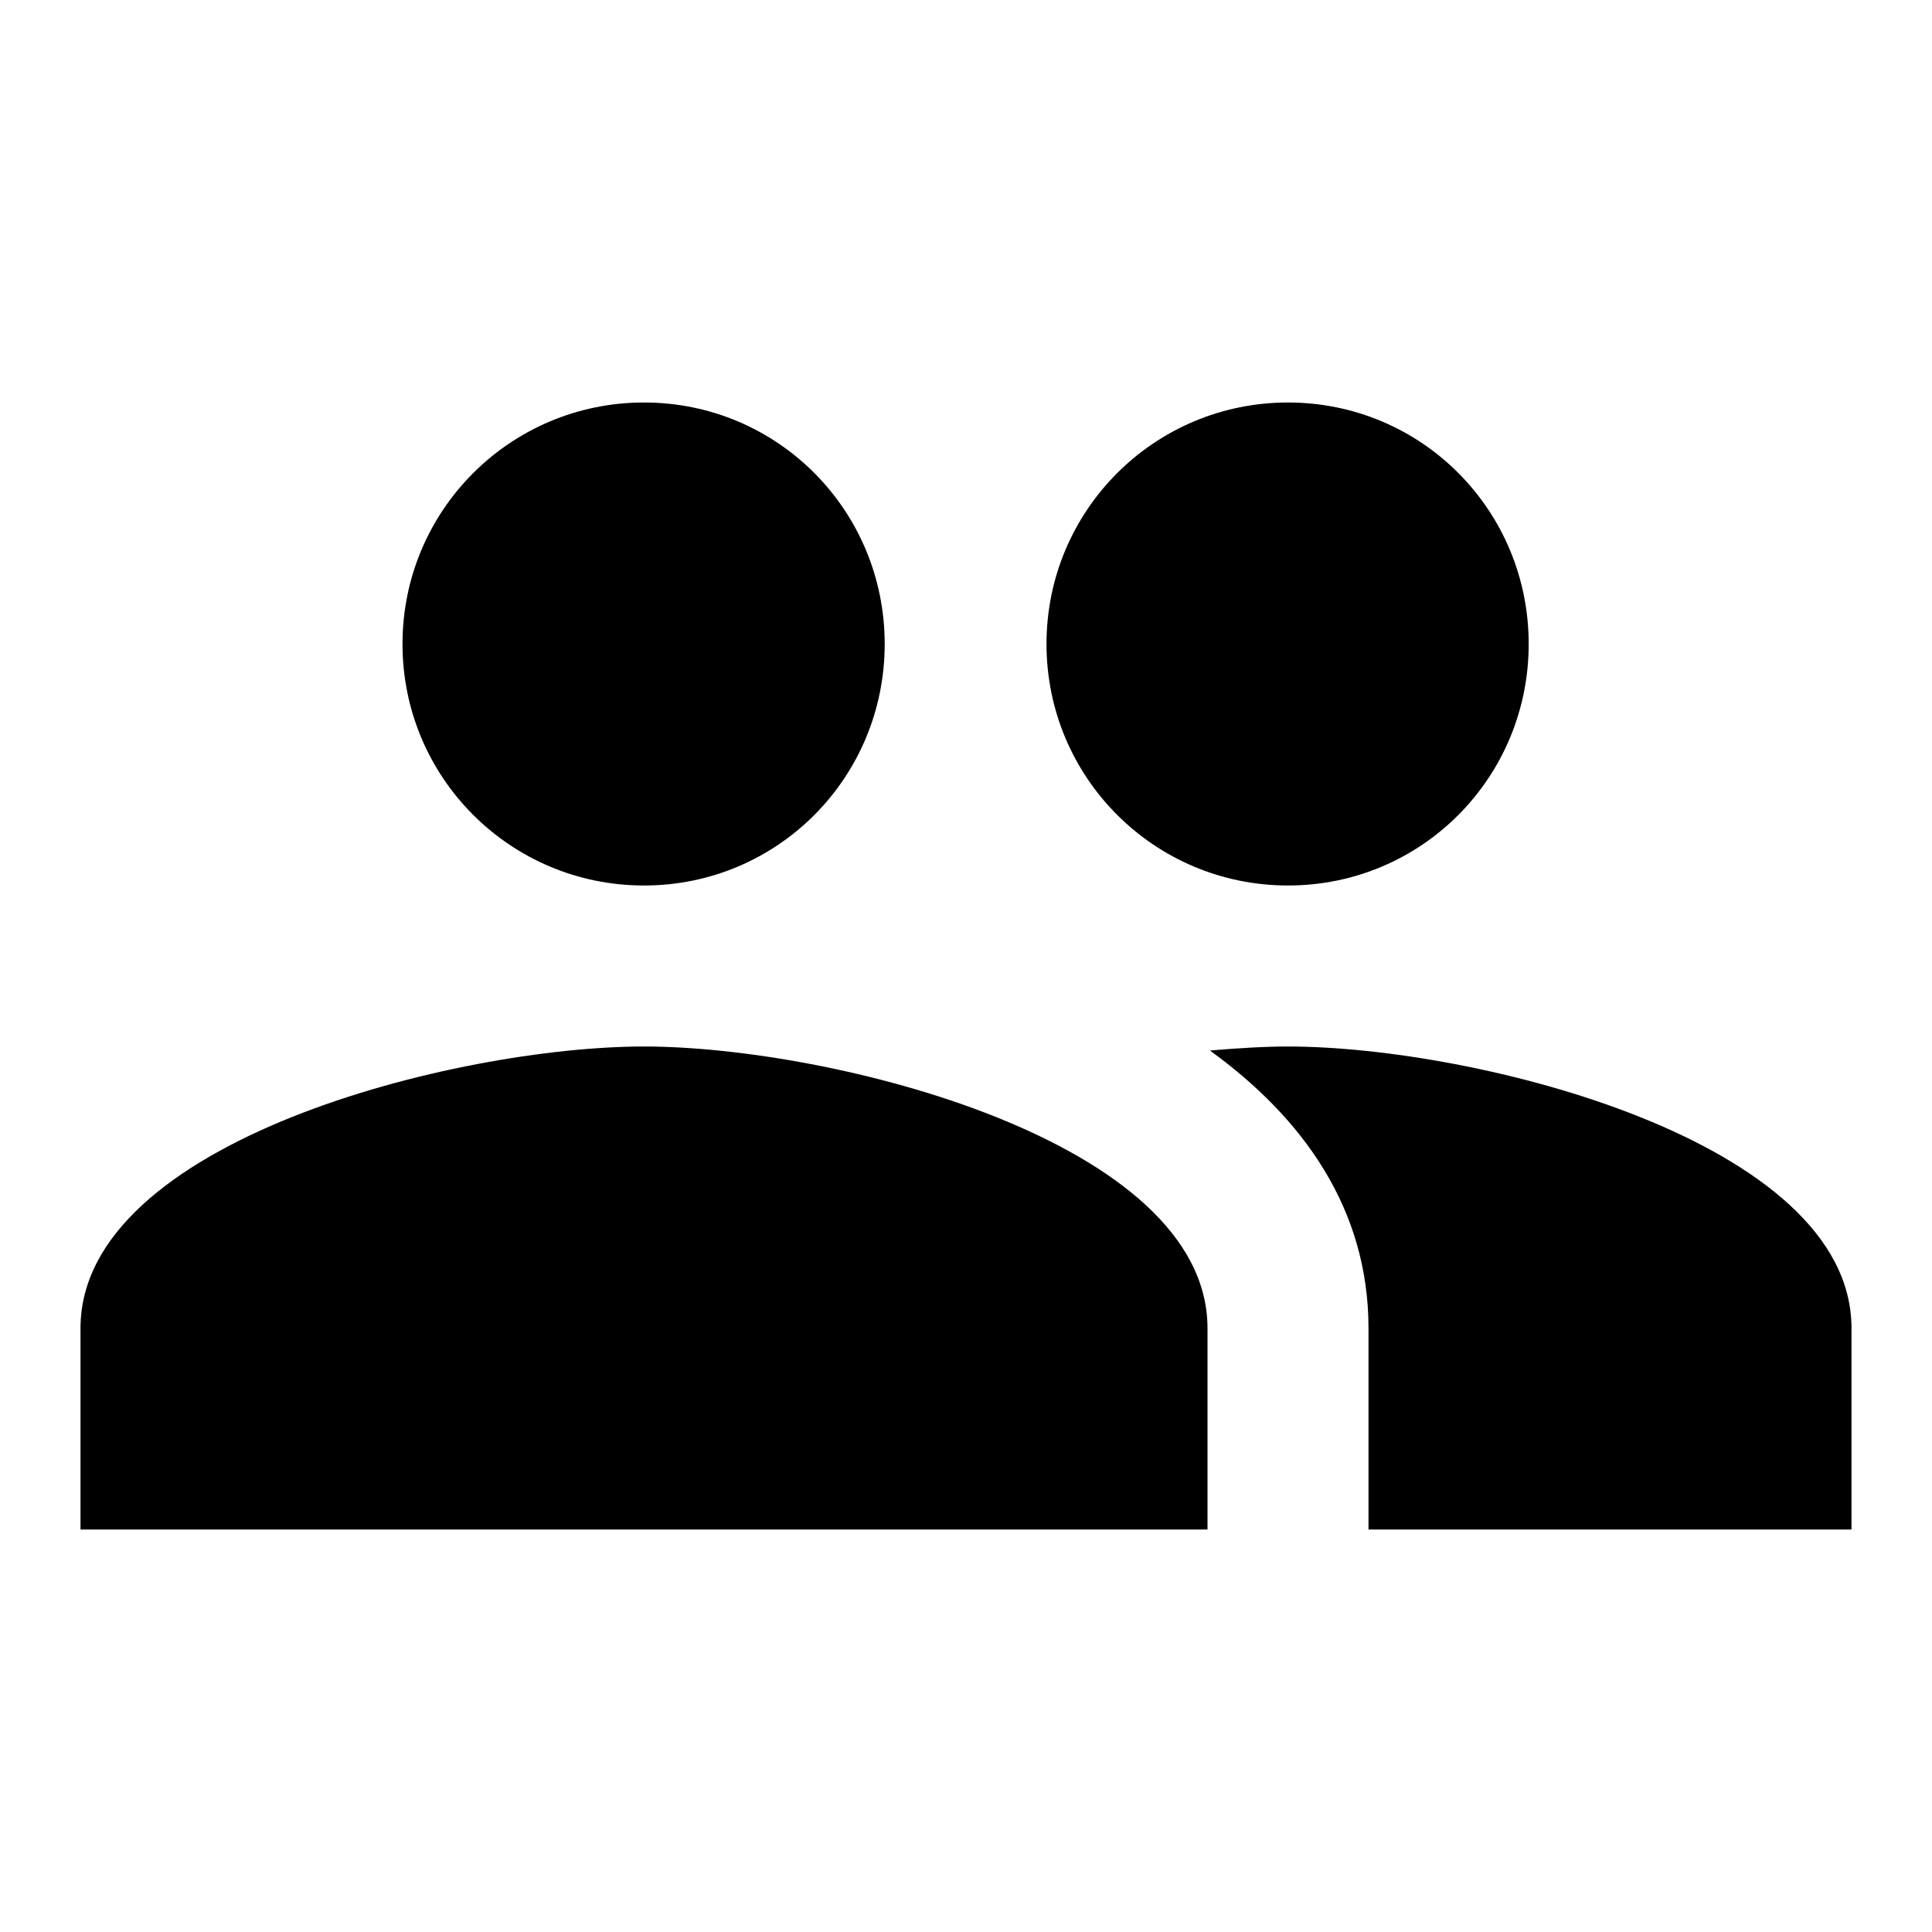
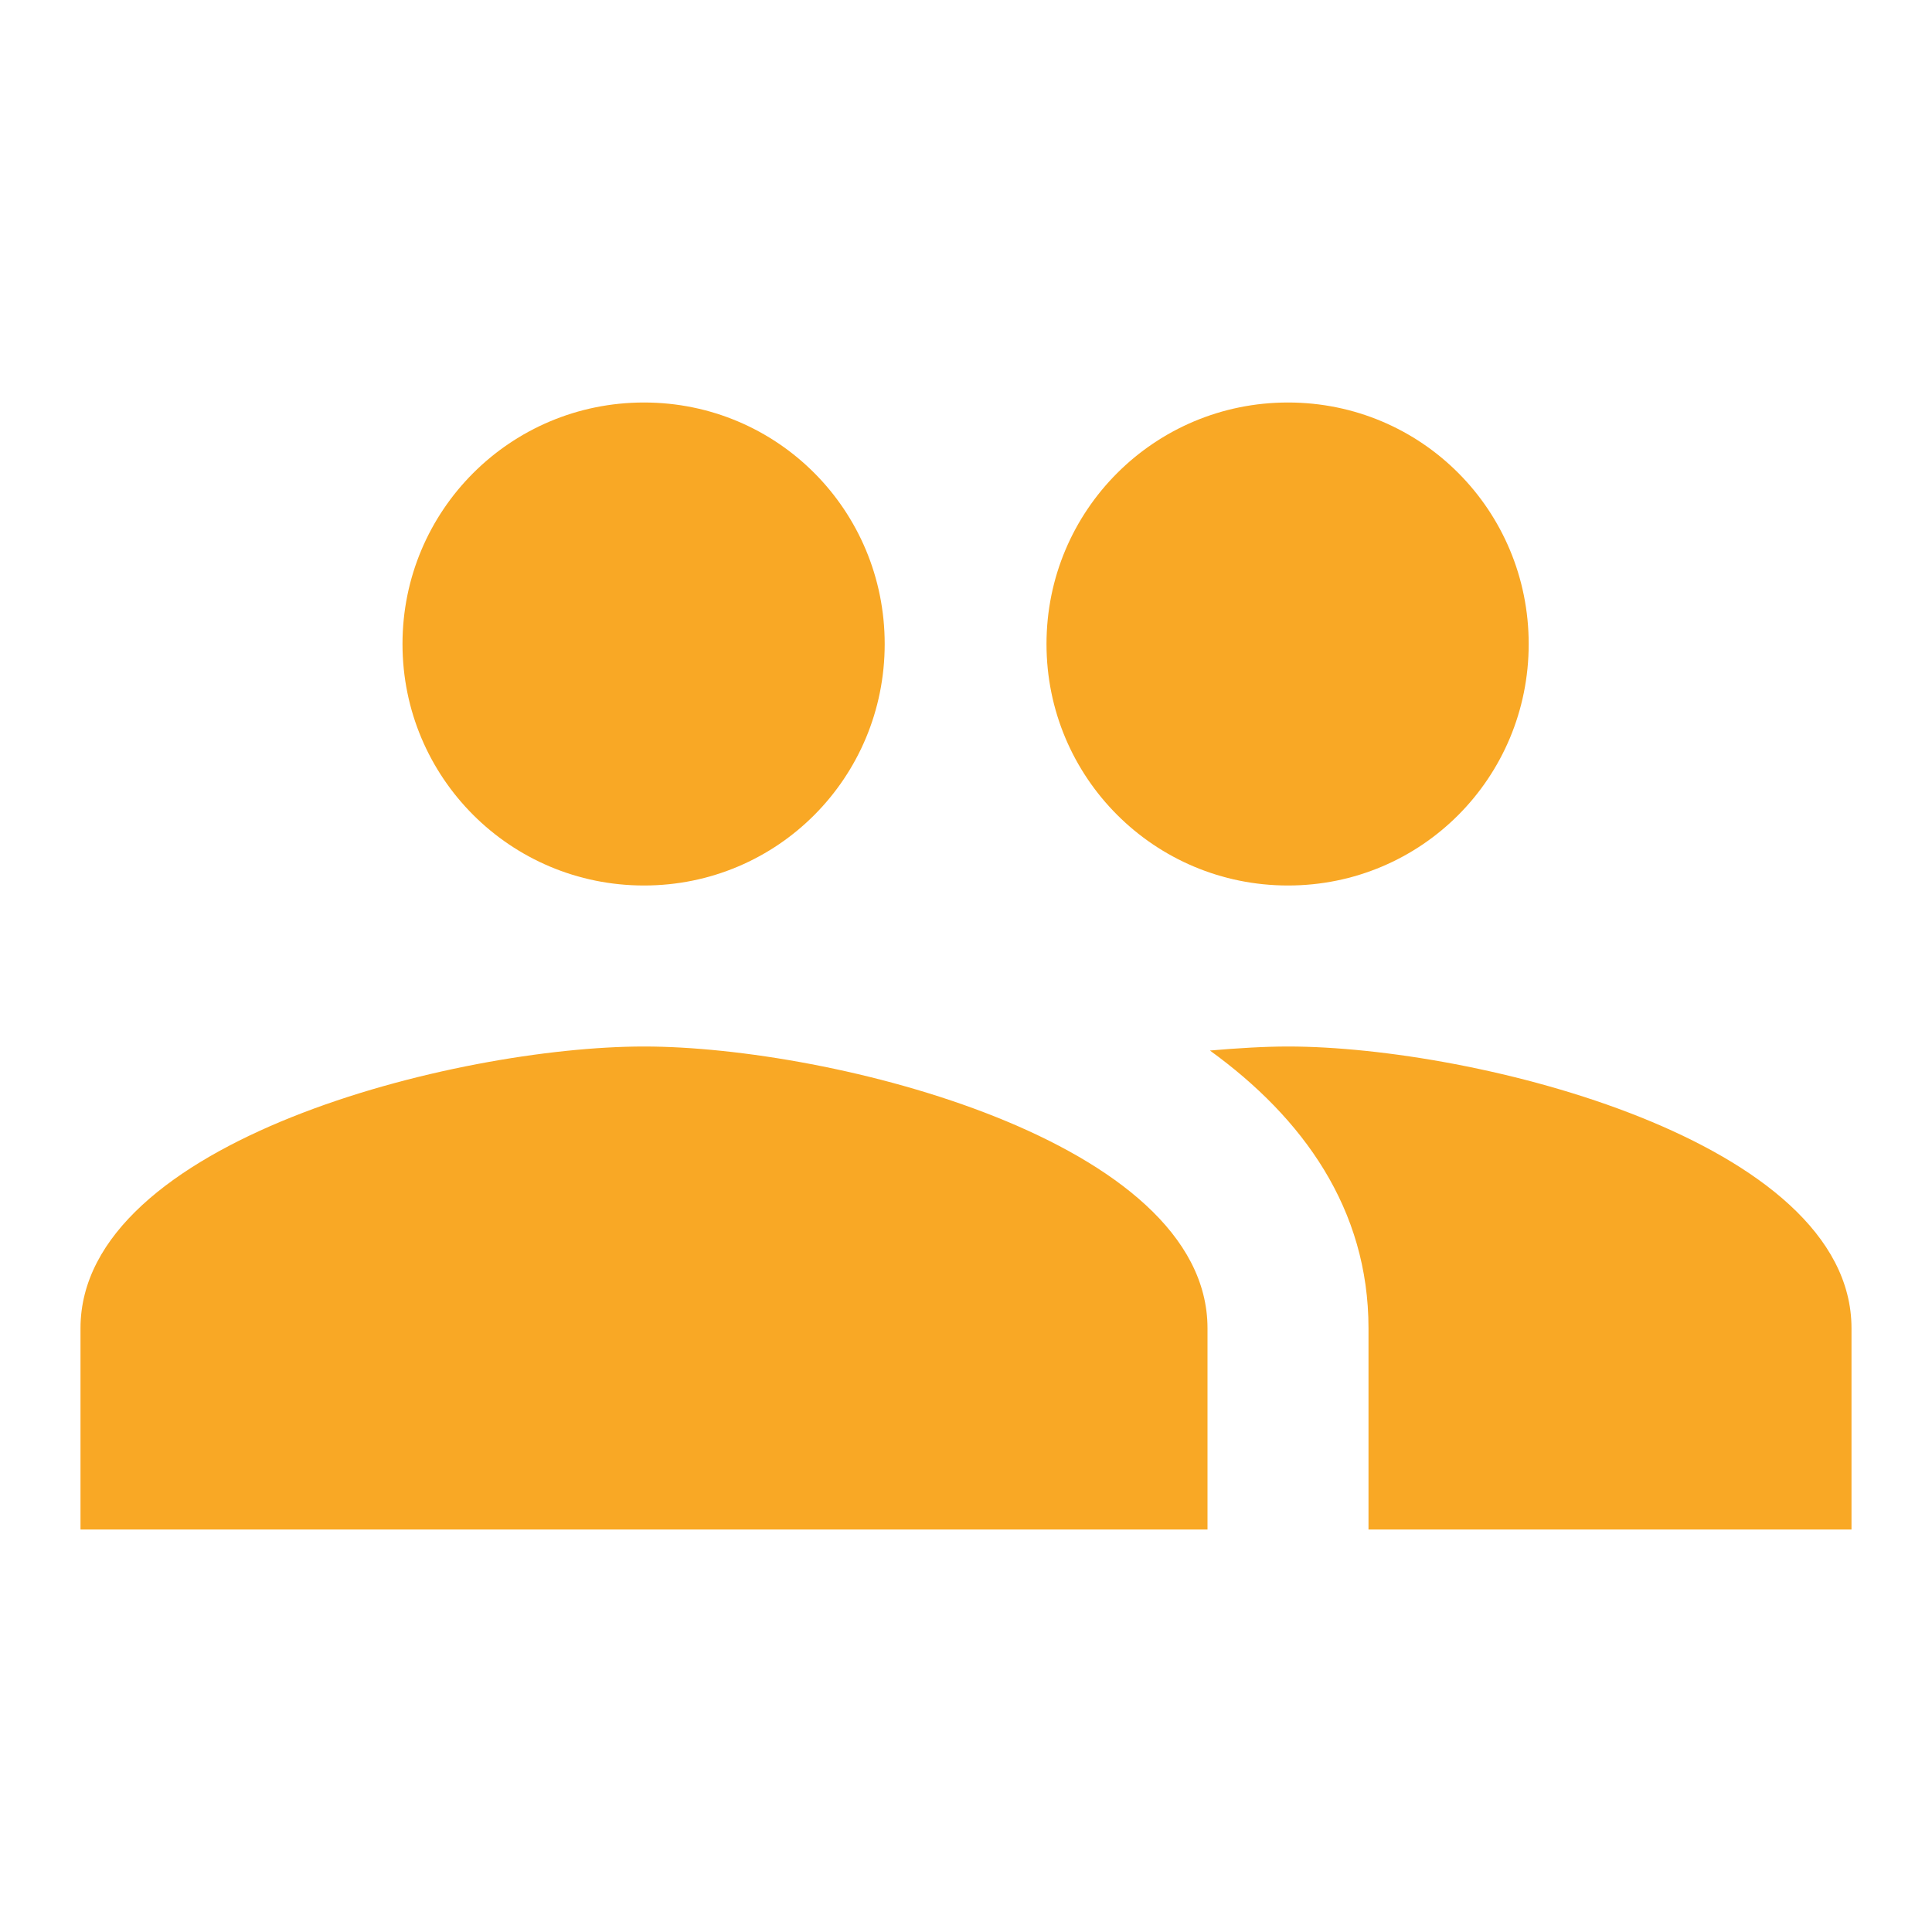
<svg xmlns="http://www.w3.org/2000/svg" width="24" height="24" viewBox="0 0 24 24">
  <path d="M0 0h24v24H0z" fill="none" />
-   <path d="M16 11c1.66 0 2.99-1.34 2.99-3S17.66 5 16 5c-1.66 0-3 1.34-3 3s1.34 3 3 3zm-8 0c1.66 0 2.99-1.34 2.99-3S9.66 5 8 5C6.34 5 5 6.34 5 8s1.34 3 3 3zm0 2c-2.33 0-7 1.17-7 3.5V19h14v-2.5c0-2.33-4.67-3.5-7-3.5zm8 0c-.29 0-.62.02-.97.05 1.16.84 1.97 1.97 1.97 3.45V19h6v-2.5c0-2.33-4.67-3.5-7-3.5z" />
+   <path d="M16 11c1.66 0 2.99-1.34 2.99-3S17.66 5 16 5c-1.66 0-3 1.34-3 3s1.34 3 3 3zm-8 0c1.66 0 2.99-1.34 2.99-3S9.66 5 8 5C6.34 5 5 6.34 5 8s1.34 3 3 3zm0 2c-2.33 0-7 1.17-7 3.5V19h14v-2.5c0-2.33-4.67-3.5-7-3.5zm8 0c-.29 0-.62.02-.97.05 1.16.84 1.97 1.97 1.97 3.45V19h6v-2.5c0-2.33-4.67-3.5-7-3.5z" fill="#F9A825" />
</svg>
